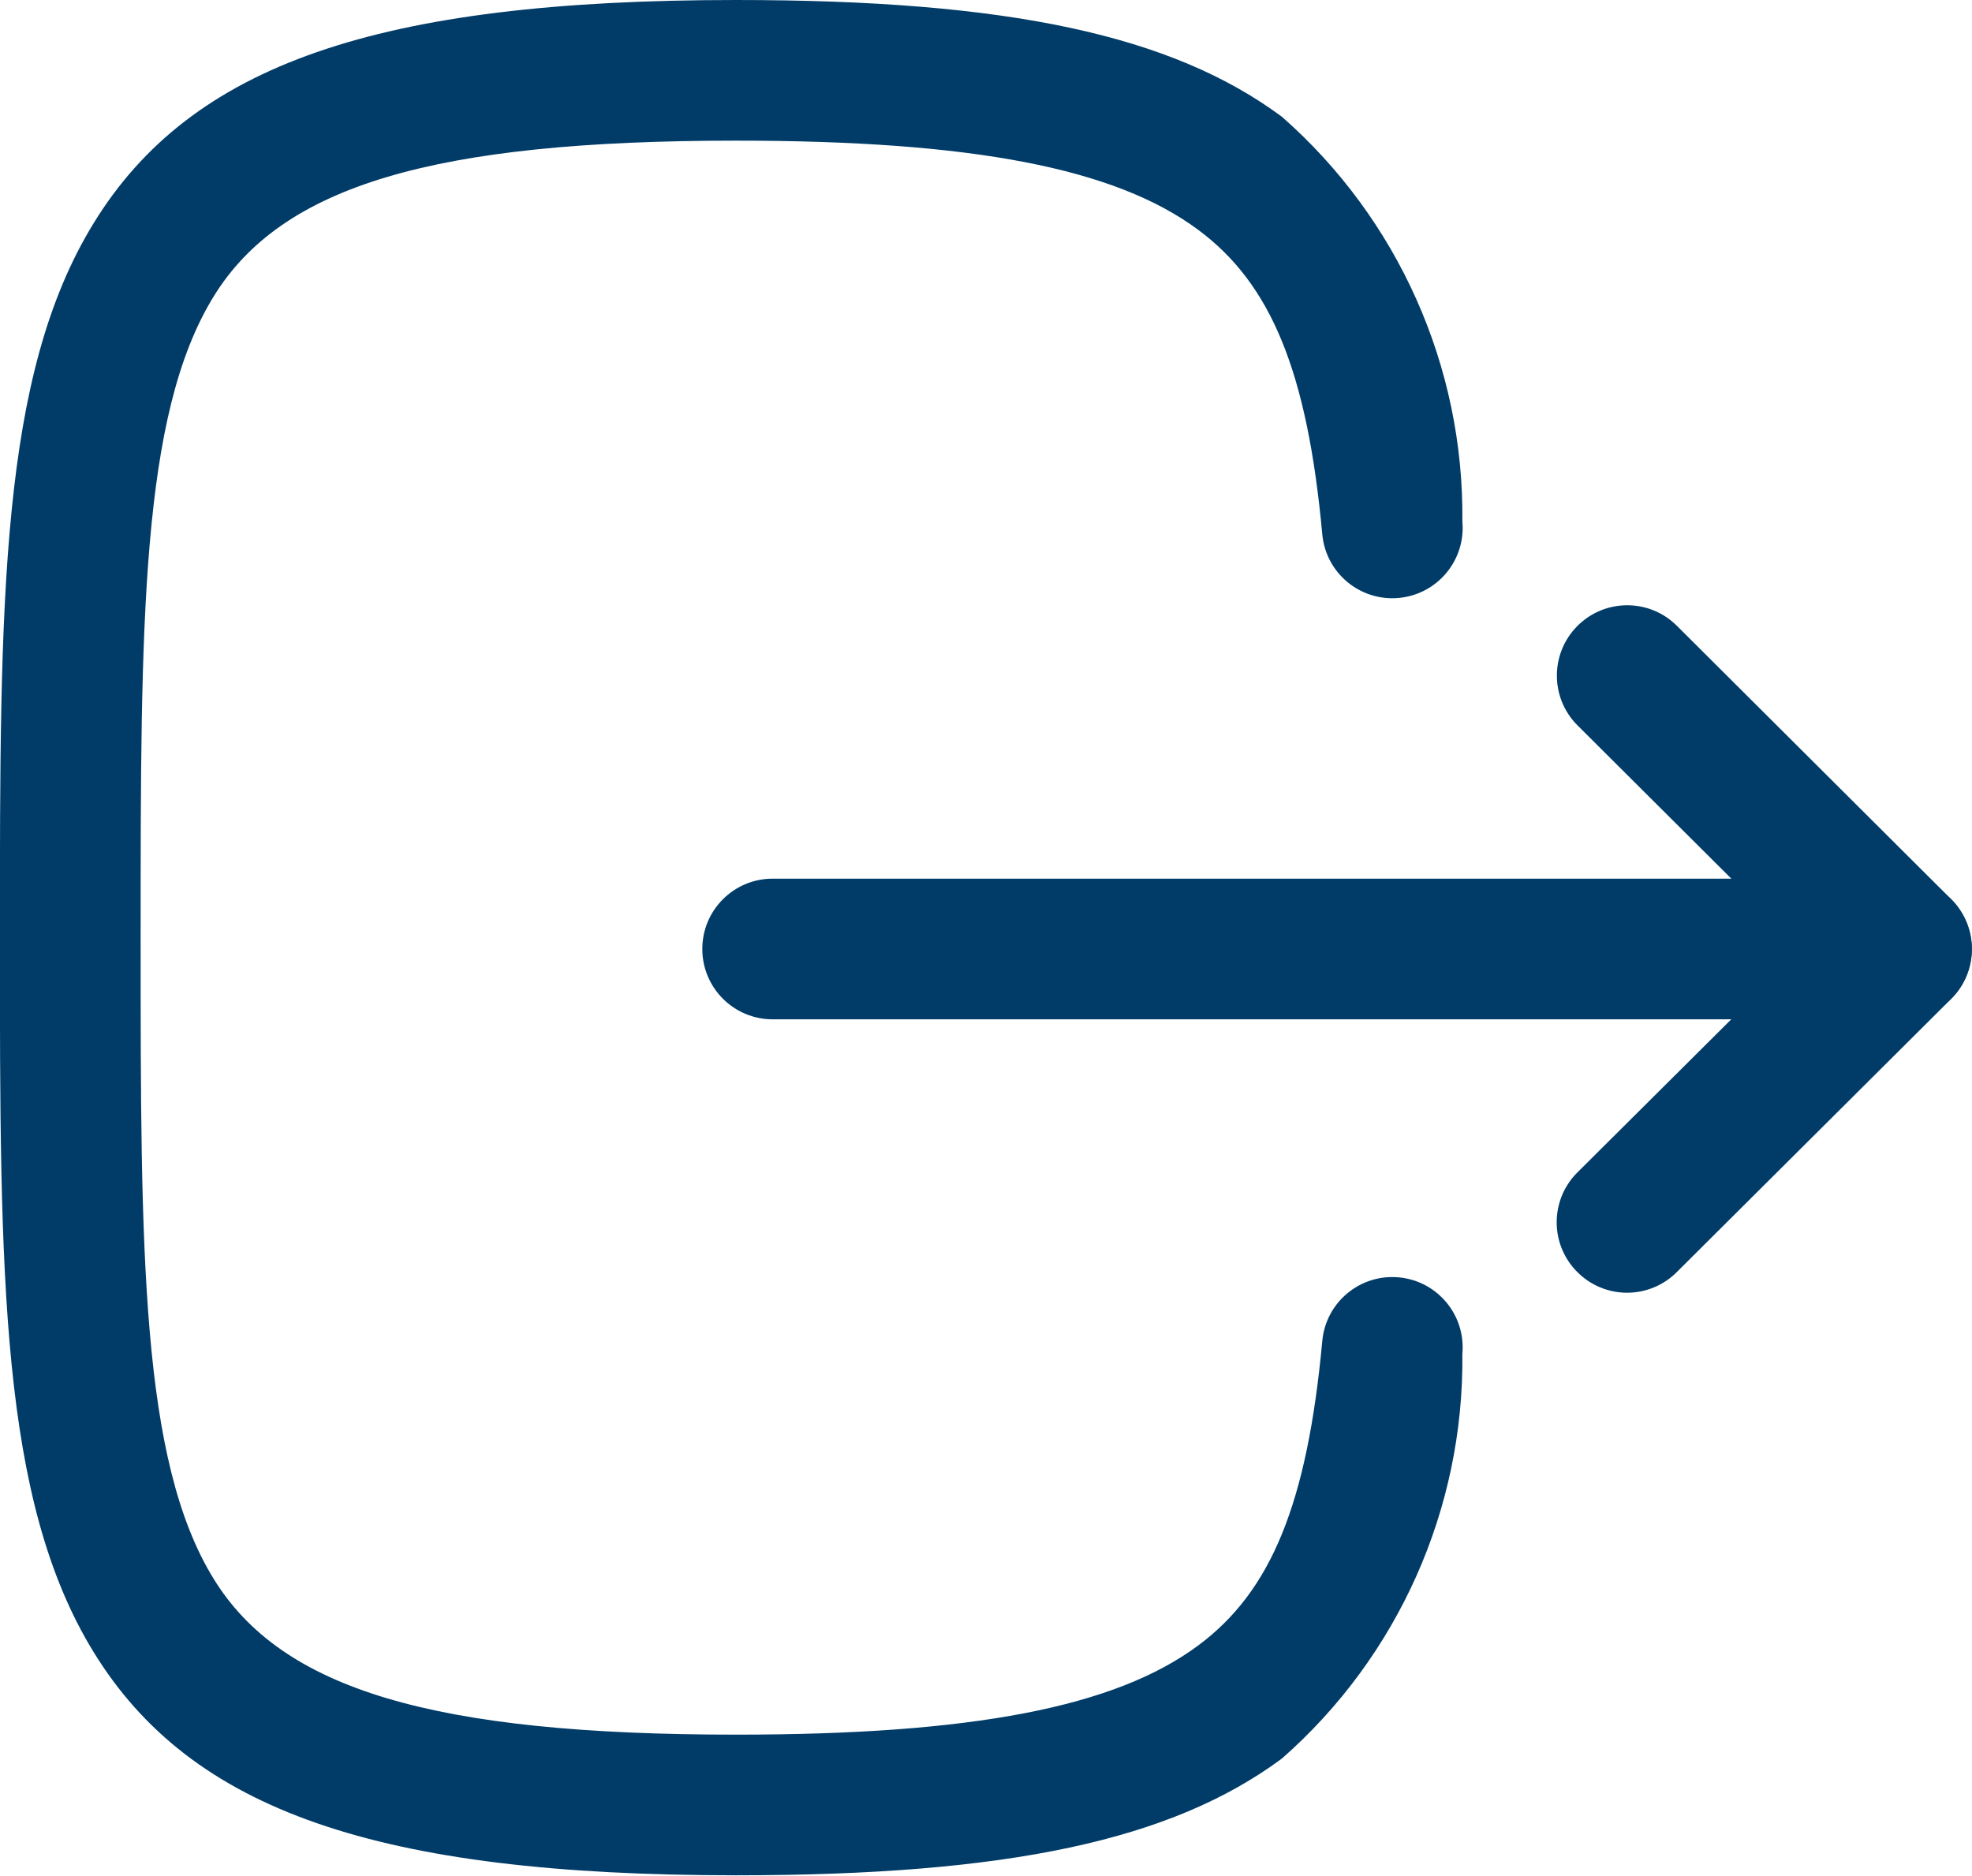
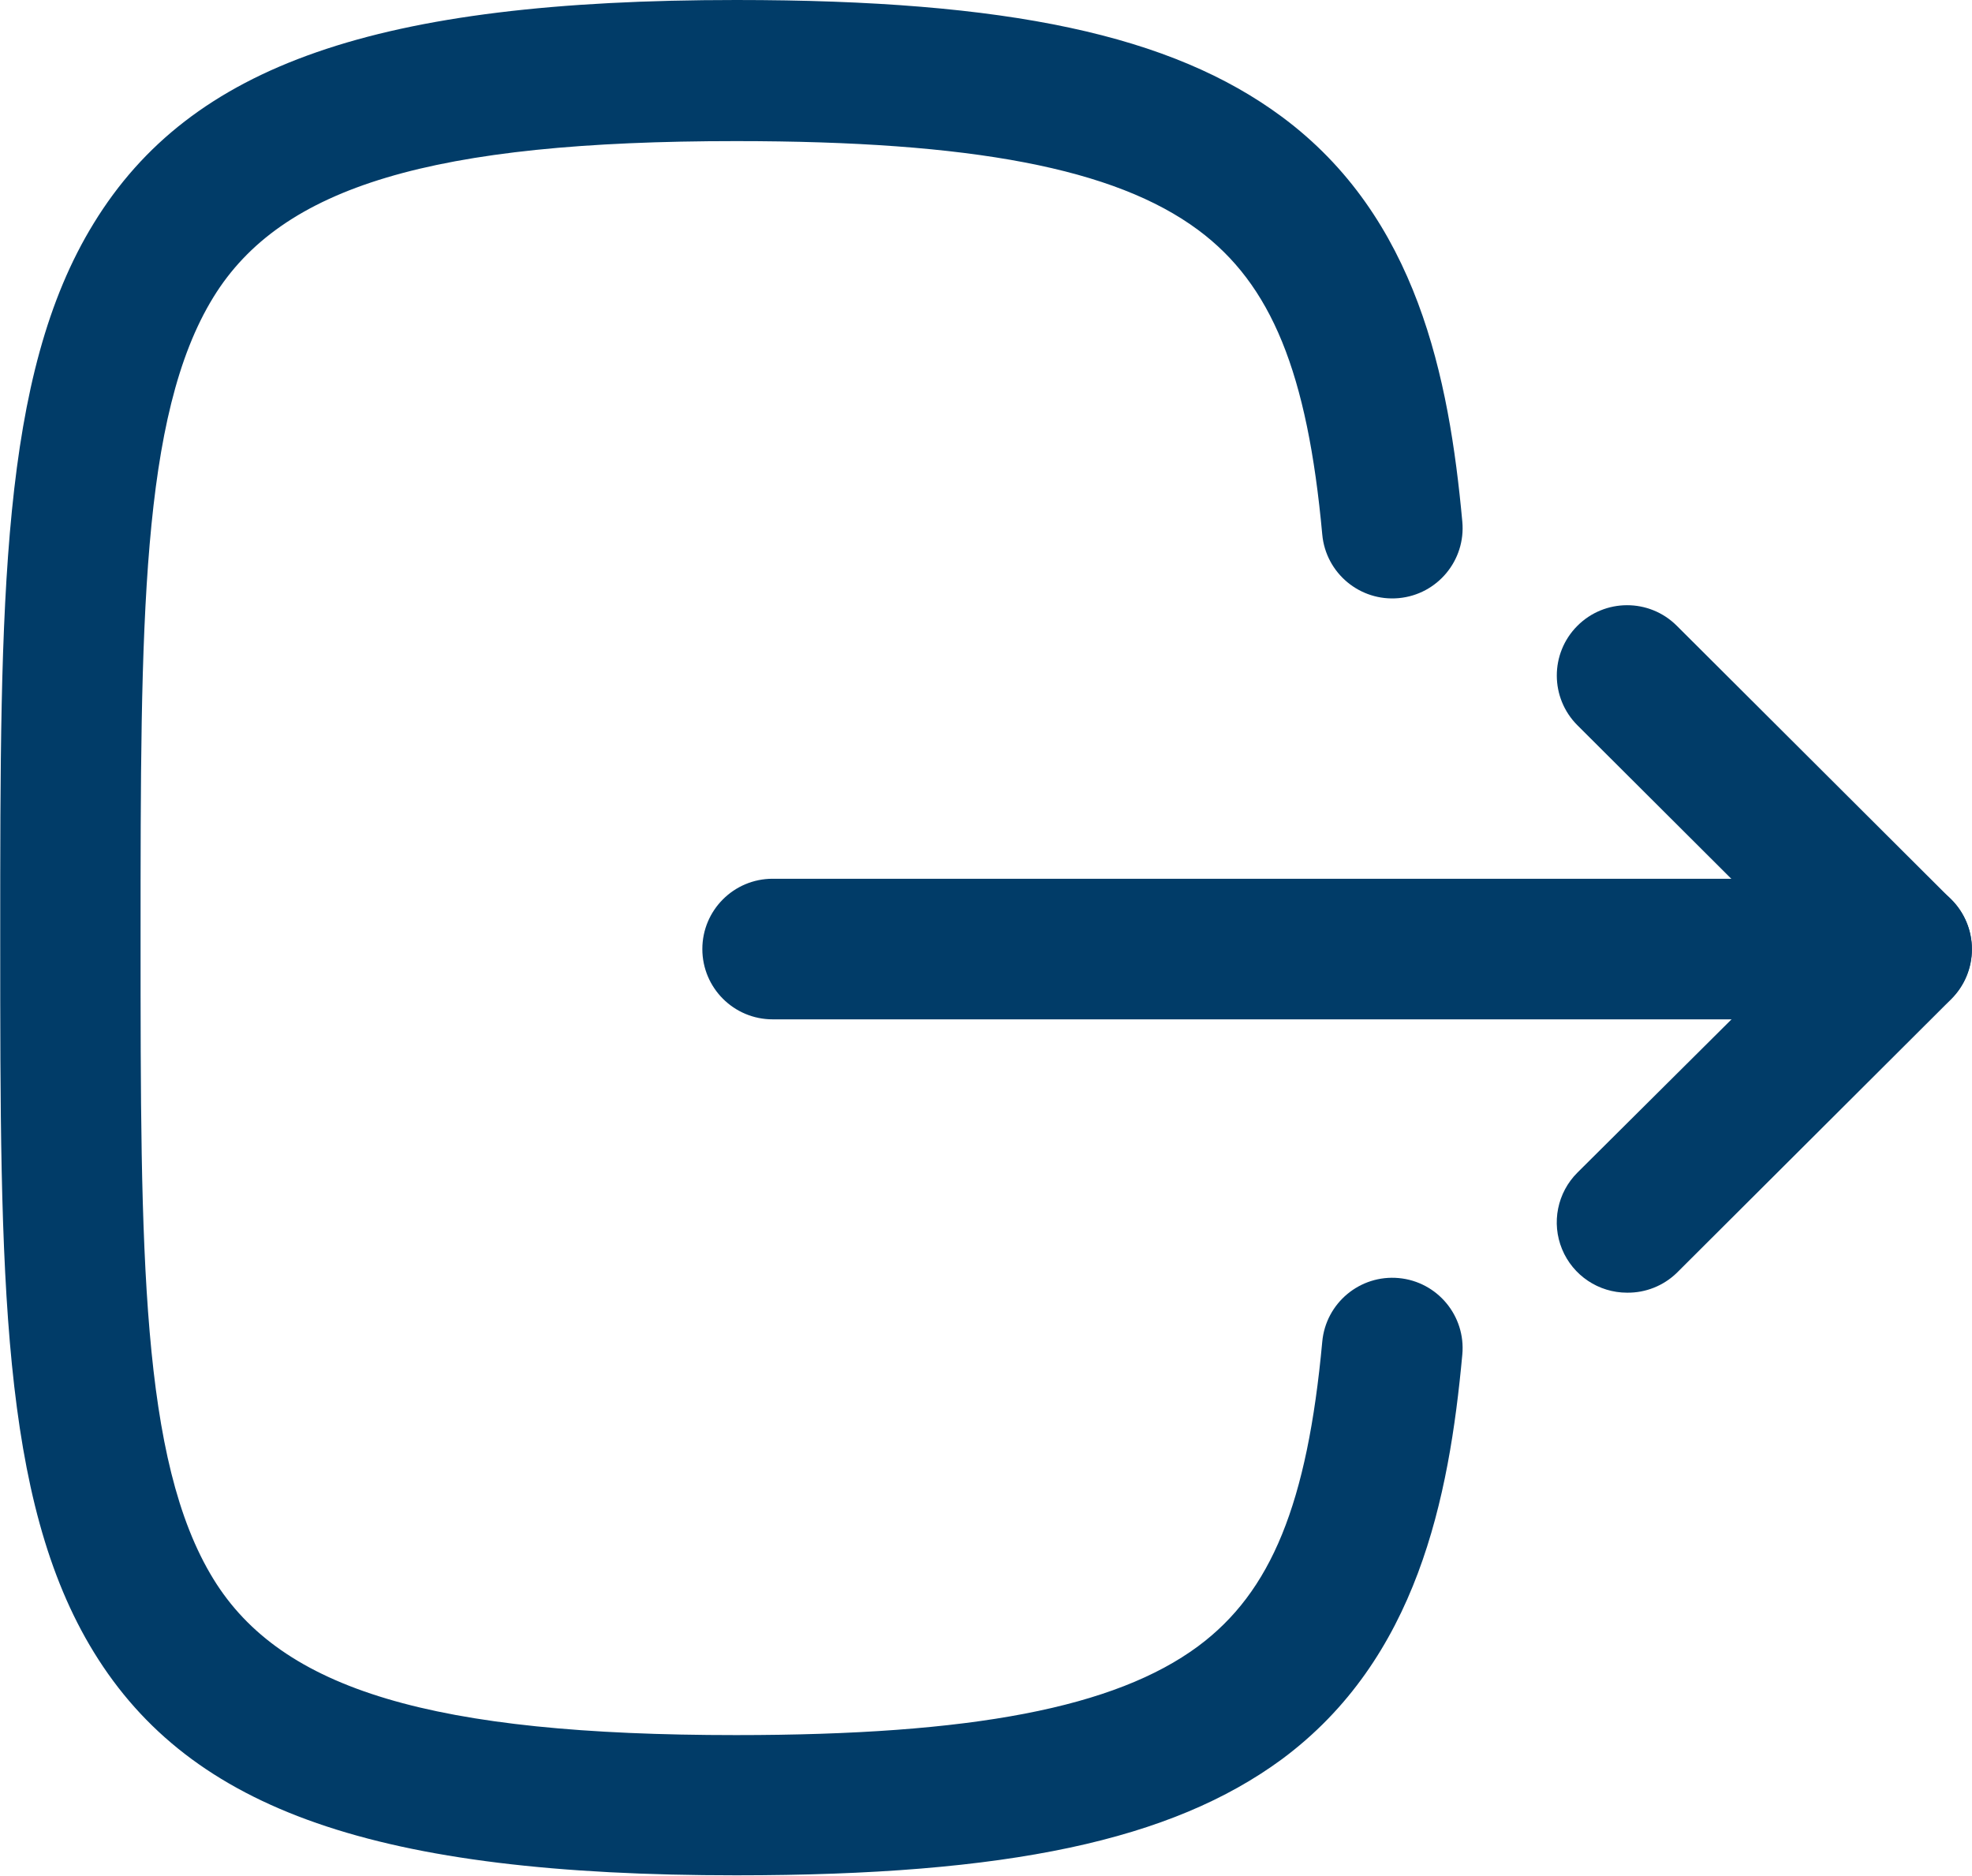
- <svg xmlns="http://www.w3.org/2000/svg" width="21.034" height="20" viewBox="0 0 21.034 20">
-   <g id="Logout" transform="translate(0.491 0)">
-     <path id="Stroke_1" data-name="Stroke 1" d="M12.041,1.25H0A.75.75,0,1,1,0-.25H12.041a.75.75,0,0,1,0,1.5Z" transform="translate(7.75 9.621)" fill="#013c68" />
-     <path id="Stroke_3" data-name="Stroke 3" d="M0,6.582a.748.748,0,0,1-.531-.221.75.75,0,0,1,0-1.061L1.865,2.916-.529.531a.75.75,0,0,1,0-1.061.75.75,0,0,1,1.061,0L3.457,2.385a.75.75,0,0,1,0,1.063L.529,6.363A.748.748,0,0,1,0,6.582Z" transform="translate(16.864 7.205)" fill="#013c68" />
-     <path id="Stroke_4" data-name="Stroke 4" d="M-7,19.25c-3.829,0-5.814-.69-6.852-2.38-1-1.626-1-4.01-1-7.62s0-5.994,1-7.62C-12.814-.06-10.829-.75-7-.75c2.9,0,4.644.372,5.822,1.245A5.657,5.657,0,0,1,.747,4.811a.75.75,0,0,1-.678.816.75.75,0,0,1-.816-.678C-.906,3.22-1.29,2.279-2.072,1.7-2.958,1.043-4.478.75-7,.75c-3.233,0-4.848.482-5.574,1.665-.777,1.264-.777,3.48-.777,6.835s0,5.571.777,6.835c.726,1.183,2.341,1.665,5.574,1.665,2.522,0,4.042-.293,4.928-.95.782-.579,1.165-1.52,1.325-3.249a.75.75,0,0,1,.816-.678.75.75,0,0,1,.678.816,5.657,5.657,0,0,1-1.925,4.316C-2.356,18.878-4.1,19.25-7,19.25Z" transform="translate(14.36 0.75)" fill="#013c68" />
+ <svg xmlns="http://www.w3.org/2000/svg" width="26.654" height="25.344" viewBox="0 0 26.654 25.344">
+   <g id="Logout" transform="translate(0.491)">
+     <path id="Stroke_1" data-name="Stroke 1" d="M15.459,1.651H.2a.95.95,0,1,1,0-1.9H15.459a.95.95,0,1,1,0,1.9Z" transform="translate(9.752 12.125)" fill="#013c68" />
+     <path id="Stroke_3" data-name="Stroke 3" d="M.2,8.541A.95.95,0,0,1-.47,6.917L2.564,3.9-.47.874A.95.95,0,1,1,.871-.473l3.71,3.7a.95.95,0,0,1,0,1.347l-3.71,3.7A.948.948,0,0,1,.2,8.541Z" transform="translate(21.301 8.929)" fill="#013c68" />
+     <path id="Stroke_4" data-name="Stroke 4" d="M-4.9,24.594c-4.852,0-7.368-.874-8.683-3.016-1.265-2.06-1.265-5.082-1.265-9.656s0-7.6,1.265-9.656C-12.27.124-9.754-.75-4.9-.75-1.224-.75.982-.278,2.475.828,4.305,2.184,4.735,4.354,4.914,6.3a.95.95,0,1,1-1.893.174c-.2-2.19-.688-3.383-1.679-4.117-1.124-.833-3.05-1.2-6.245-1.2-4.1,0-6.143.611-7.064,2.11-.984,1.6-.984,4.41-.984,8.661s0,7.059.984,8.661c.921,1.5,2.967,2.11,7.064,2.11,3.2,0,5.122-.371,6.245-1.2.99-.734,1.477-1.927,1.679-4.117a.95.95,0,0,1,1.893.174c-.179,1.943-.609,4.113-2.44,5.47C.982,24.122-1.224,24.594-4.9,24.594Z" transform="translate(14.36 0.75)" fill="#013c68" />
  </g>
</svg>
